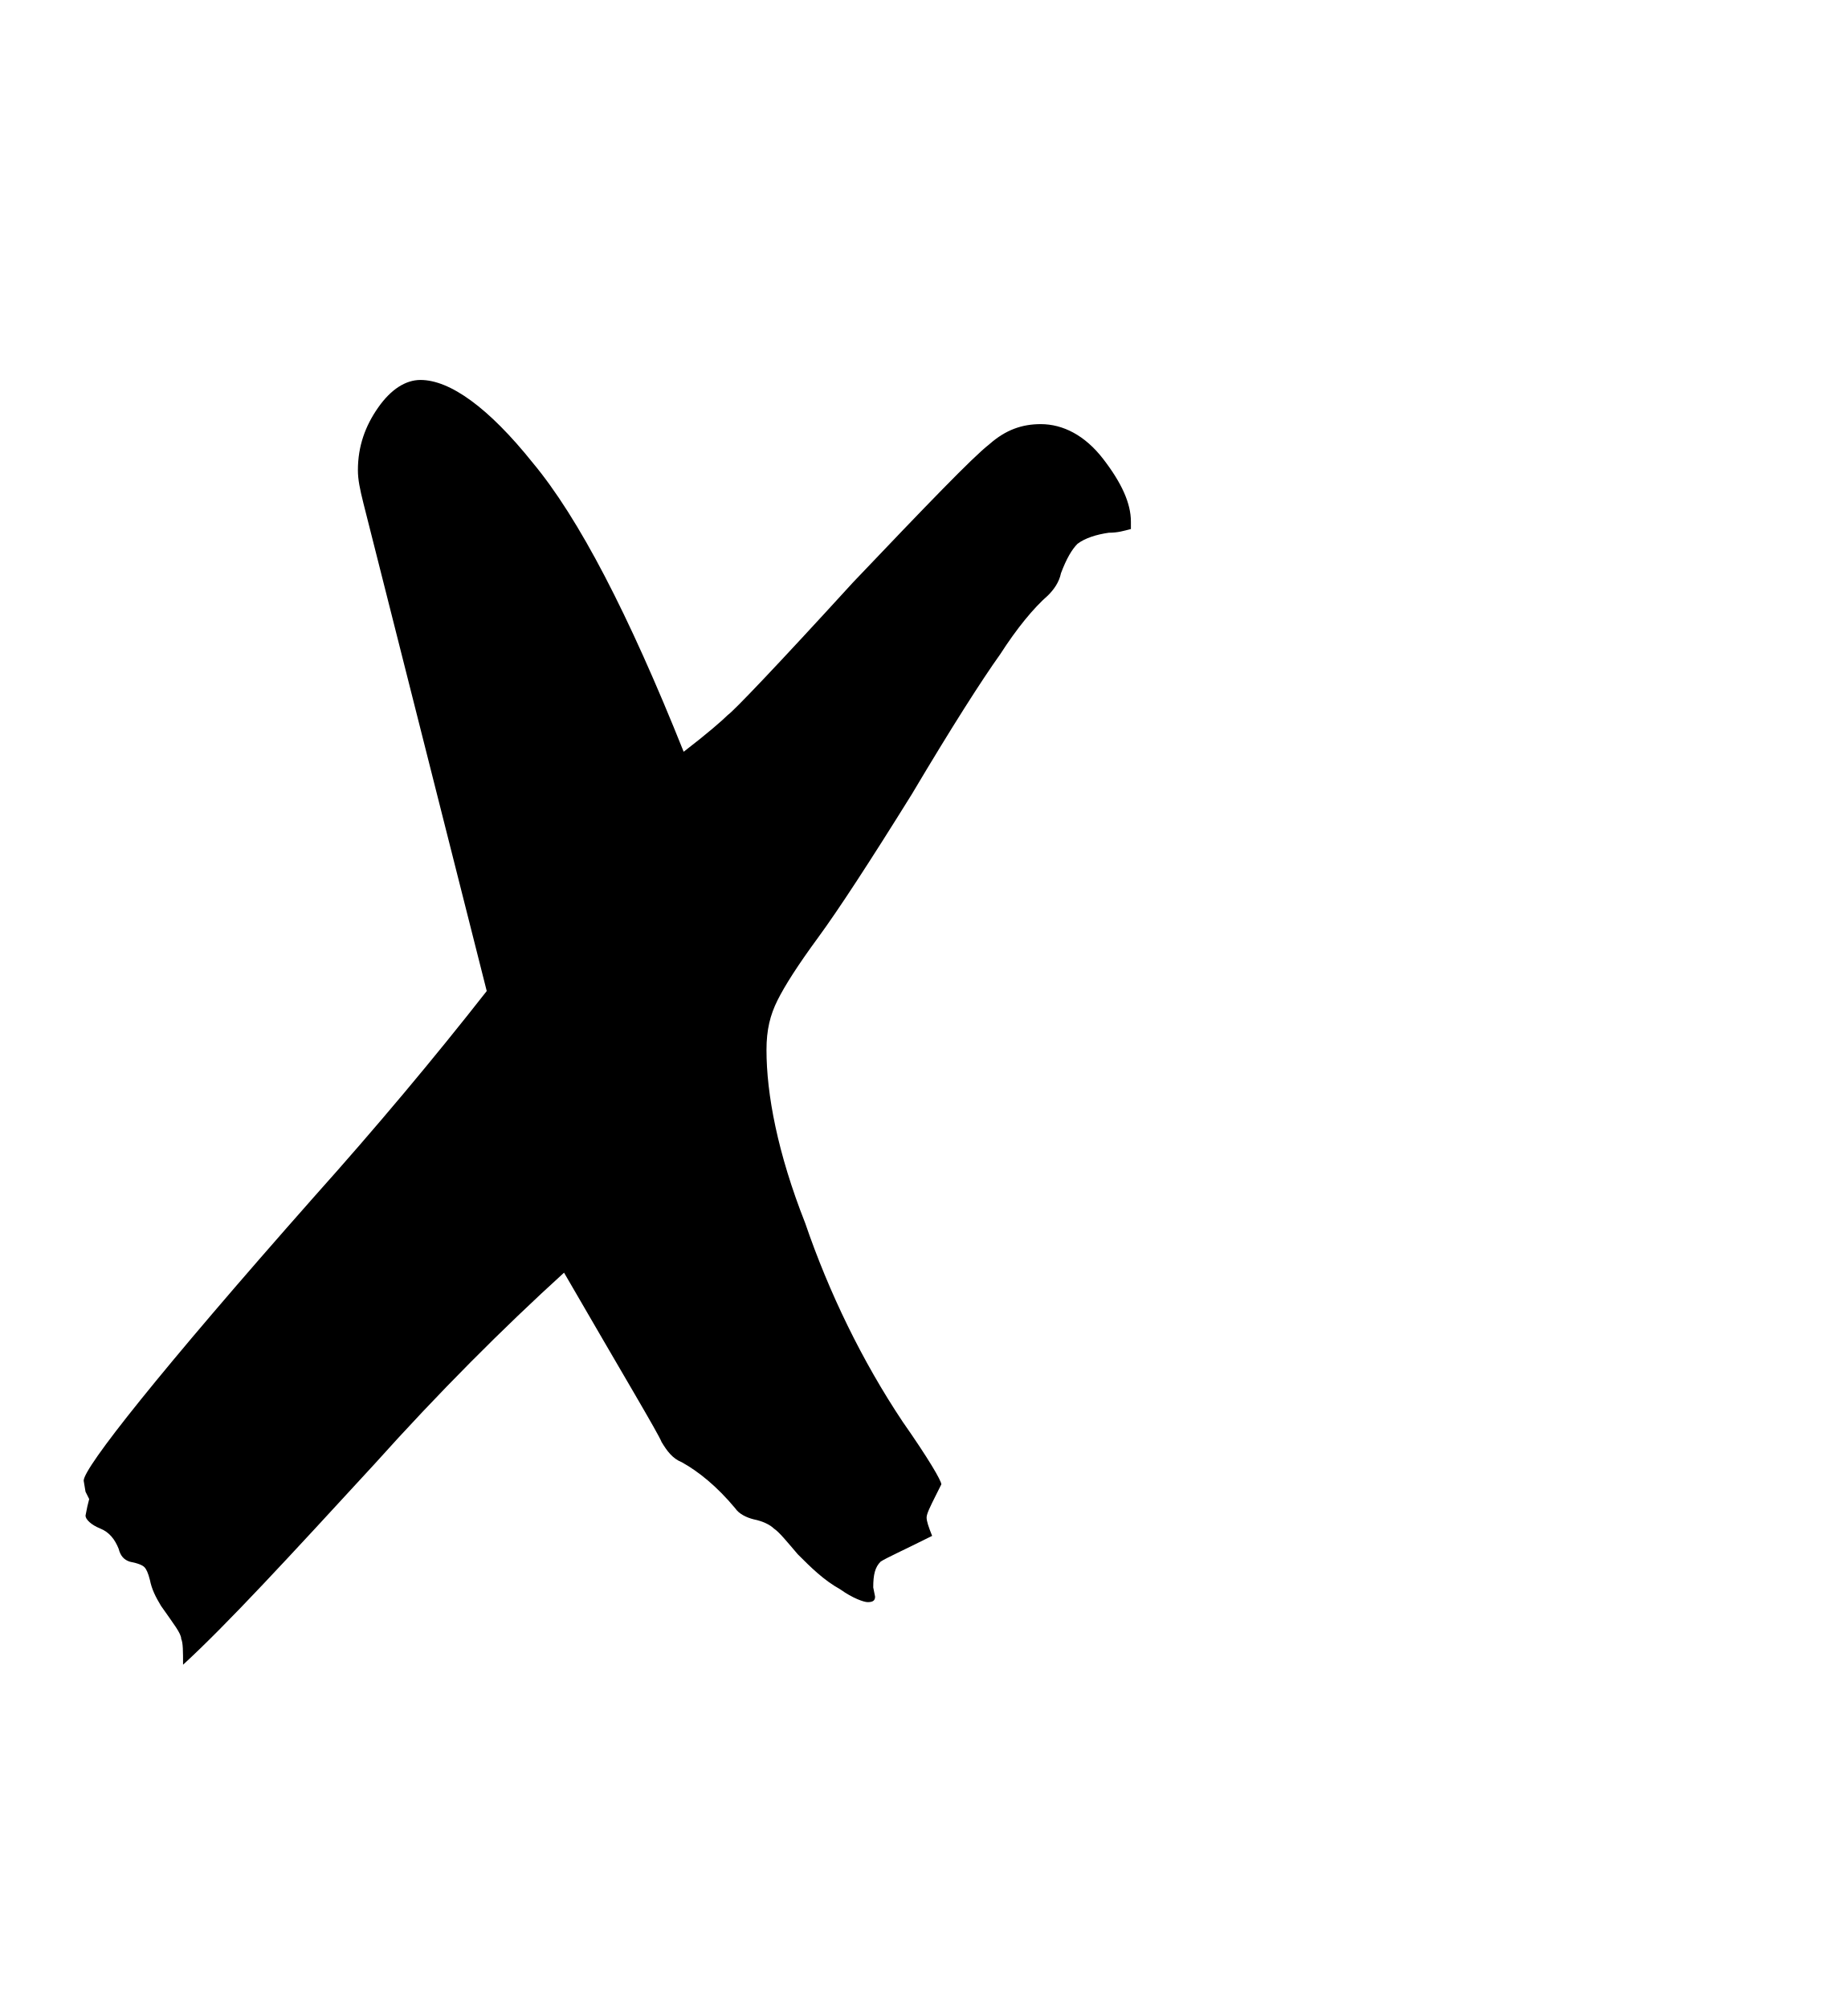
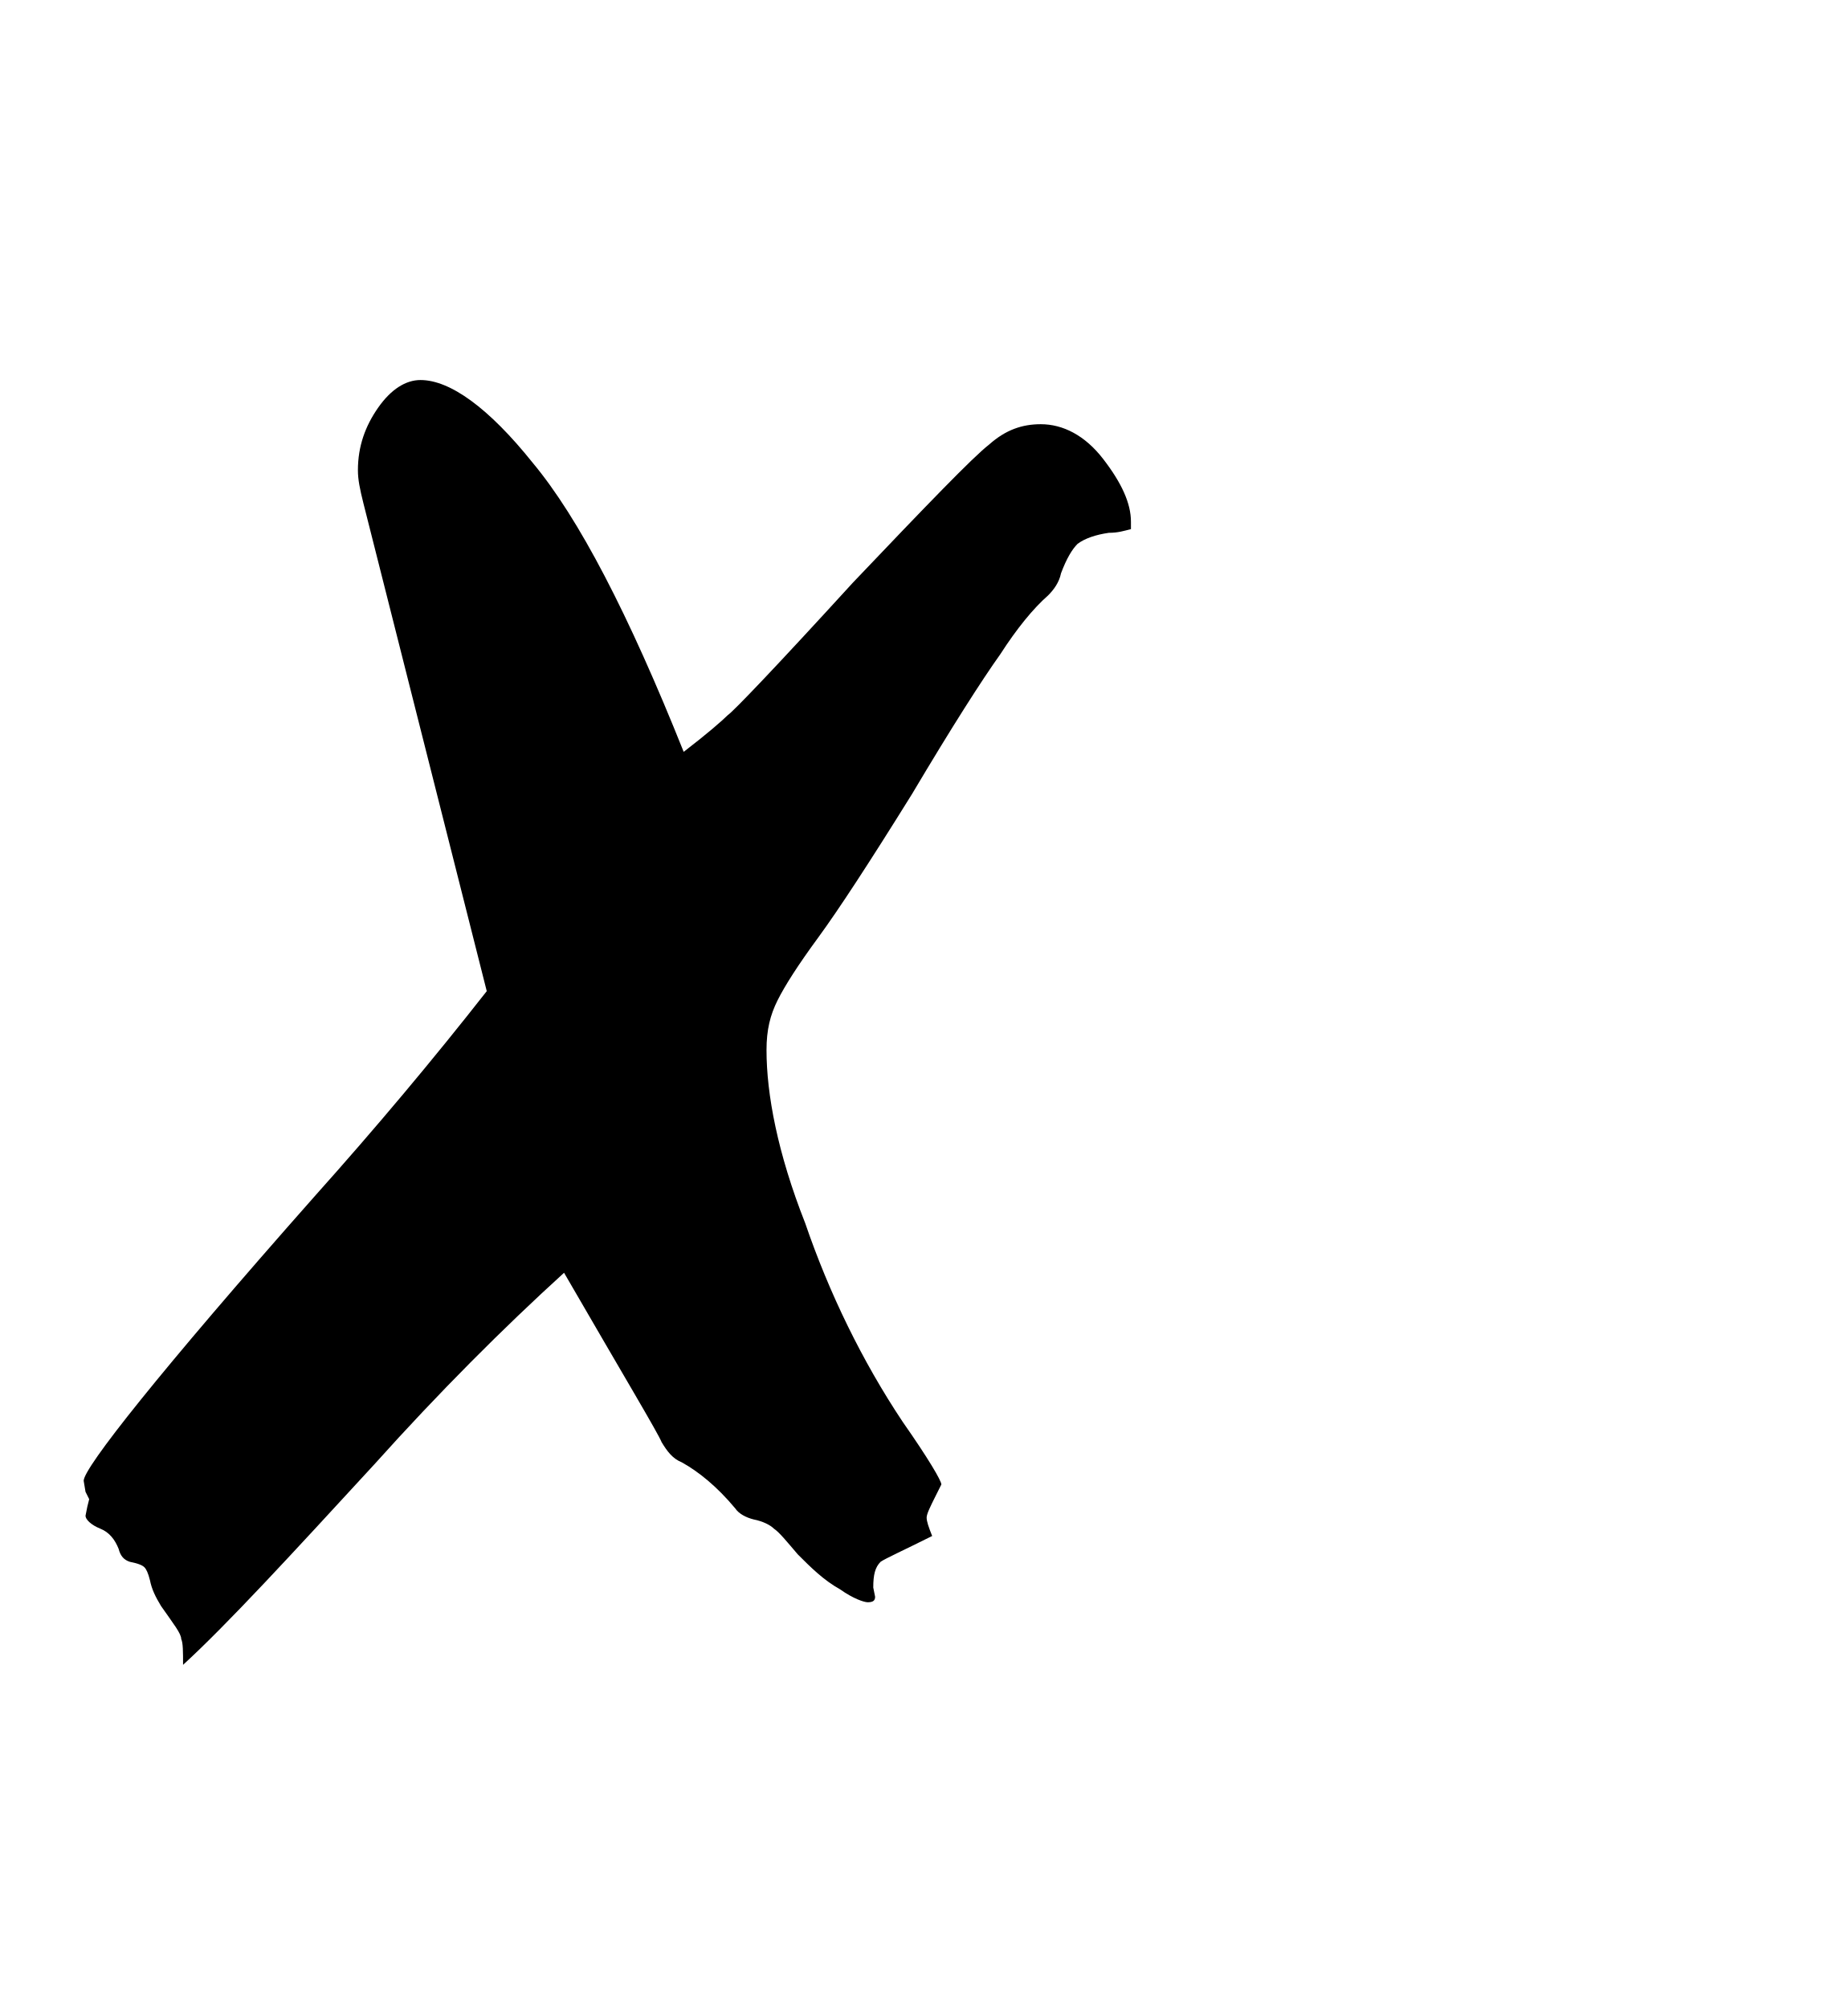
<svg xmlns="http://www.w3.org/2000/svg" xmlns:xlink="http://www.w3.org/1999/xlink" version="1.1" width="11.041" height="11.998" viewBox="0 0 11.041 11.998">
  <defs>
    <clipPath id="clip_1">
      <path transform="matrix(1,0,0,-1,-210.644,679.596)" d="M210.644 667.597H221.685V679.596H210.644Z" />
    </clipPath>
    <clipPath id="clip_2">
      <path transform="matrix(1,0,0,-1,-210.644,679.596)" d="M0 0H595V842H0Z" />
    </clipPath>
    <path id="font_3_2" d="M.219 .307 .152 .572C.150 .580 .149 .585 .149 .590 .149 .603 .153 .614 .160 .624 .167 .634 .175 .639 .183 .639 .199 .639 .220 .624 .244 .594 .269 .564 .296 .512 .326 .437 .339 .447 .347 .454 .350 .457 .353 .459 .376 .483 .418 .529 .458 .571 .483 .597 .492 .604 .501 .612 .510 .615 .520 .615 .532 .615 .544 .609 .554 .596 .564 .583 .569 .572 .569 .562L.569 .558C.565 .557 .562 .556 .557 .556 .550 .555 .544 .553 .540 .550 .537 .547 .534 .542 .531 .534 .530 .529 .527 .525 .524 .522 .516 .515 .507 .504 .498 .490 .488 .476 .472 .451 .450 .414 .427 .377 .410 .351 .399 .336 .388 .321 .381 .310 .377 .302 .373 .294 .371 .286 .371 .275 .371 .251 .377 .219 .392 .181 .405 .143 .423 .106 .445 .073 .459 .053 .466 .041 .466 .039L.463 .033C.460 .027 .458 .023 .458 .021 .458 .019 .459 .016 .461 .011 .445 .003 .436-.001 .433-.003 .430-.006 .429-.010 .429-.017L.430-.022C.430-.024 .429-.025 .426-.025 .424-.025 .418-.023 .411-.018 .402-.013 .395-.006 .388 .001 .382 .008 .378 .013 .375 .015 .373 .017 .369 .019 .364 .020 .360 .021 .356 .023 .354 .026 .344 .038 .334 .046 .325 .051 .320 .053 .317 .057 .314 .062 .312 .067 .294 .097 .261 .154 .228 .124 .193 .089 .158 .050 .112-.000 .078-.037 .054-.059 .054-.052 .054-.047 .053-.045 .053-.042 .049-.037 .042-.027 .039-.022 .037-.018 .036-.013 .035-.009 .034-.007 .033-.006 .032-.005 .030-.004 .025-.003 .022-.002 .020-.000 .019 .004 .017 .009 .014 .013 .009 .015 .004 .017 .001 .020 .001 .022L.002 .027 .003 .031 .001 .035 0 .041C0 .048 .041 .100 .125 .195 .159 .233 .190 .270 .219 .307Z" />
    <clipPath id="clip_4">
      <path transform="matrix(1,0,0,-1,-210.644,679.596)" d="M183.146 572.785H412.022V490.042H183.146Z" />
    </clipPath>
  </defs>
  <g clip-path="url(#clip_1)">
    <g clip-path="url(#clip_2)">
-       <use data-text="�" xlink:href="#font_3_2" transform="matrix(10.998,0,0,-10.998,.5,9.298)" />
+       <use data-text="�" xlink:href="#font_3_2" transform="matrix(10.9984,0,0,-10.9984,0.5,9.29871)" />
      <path transform="matrix(1,0,0,-1,-210.644,679.596)" d="M70.639 687.078H71.121V666.073H70.639Z" />
      <path transform="matrix(1,0,0,-1,-210.644,679.596)" d="M99.014 687.078H99.496V666.073H99.014Z" />
      <path transform="matrix(1,0,0,-1,-210.644,679.596)" d="M176.939 687.078H177.420V666.073H176.939Z" />
      <path transform="matrix(1,0,0,-1,-210.644,679.596)" d="M254.891 687.078H255.373V666.073H254.891Z" />
      <g clip-path="url(#clip_4)" />
    </g>
  </g>
</svg>
